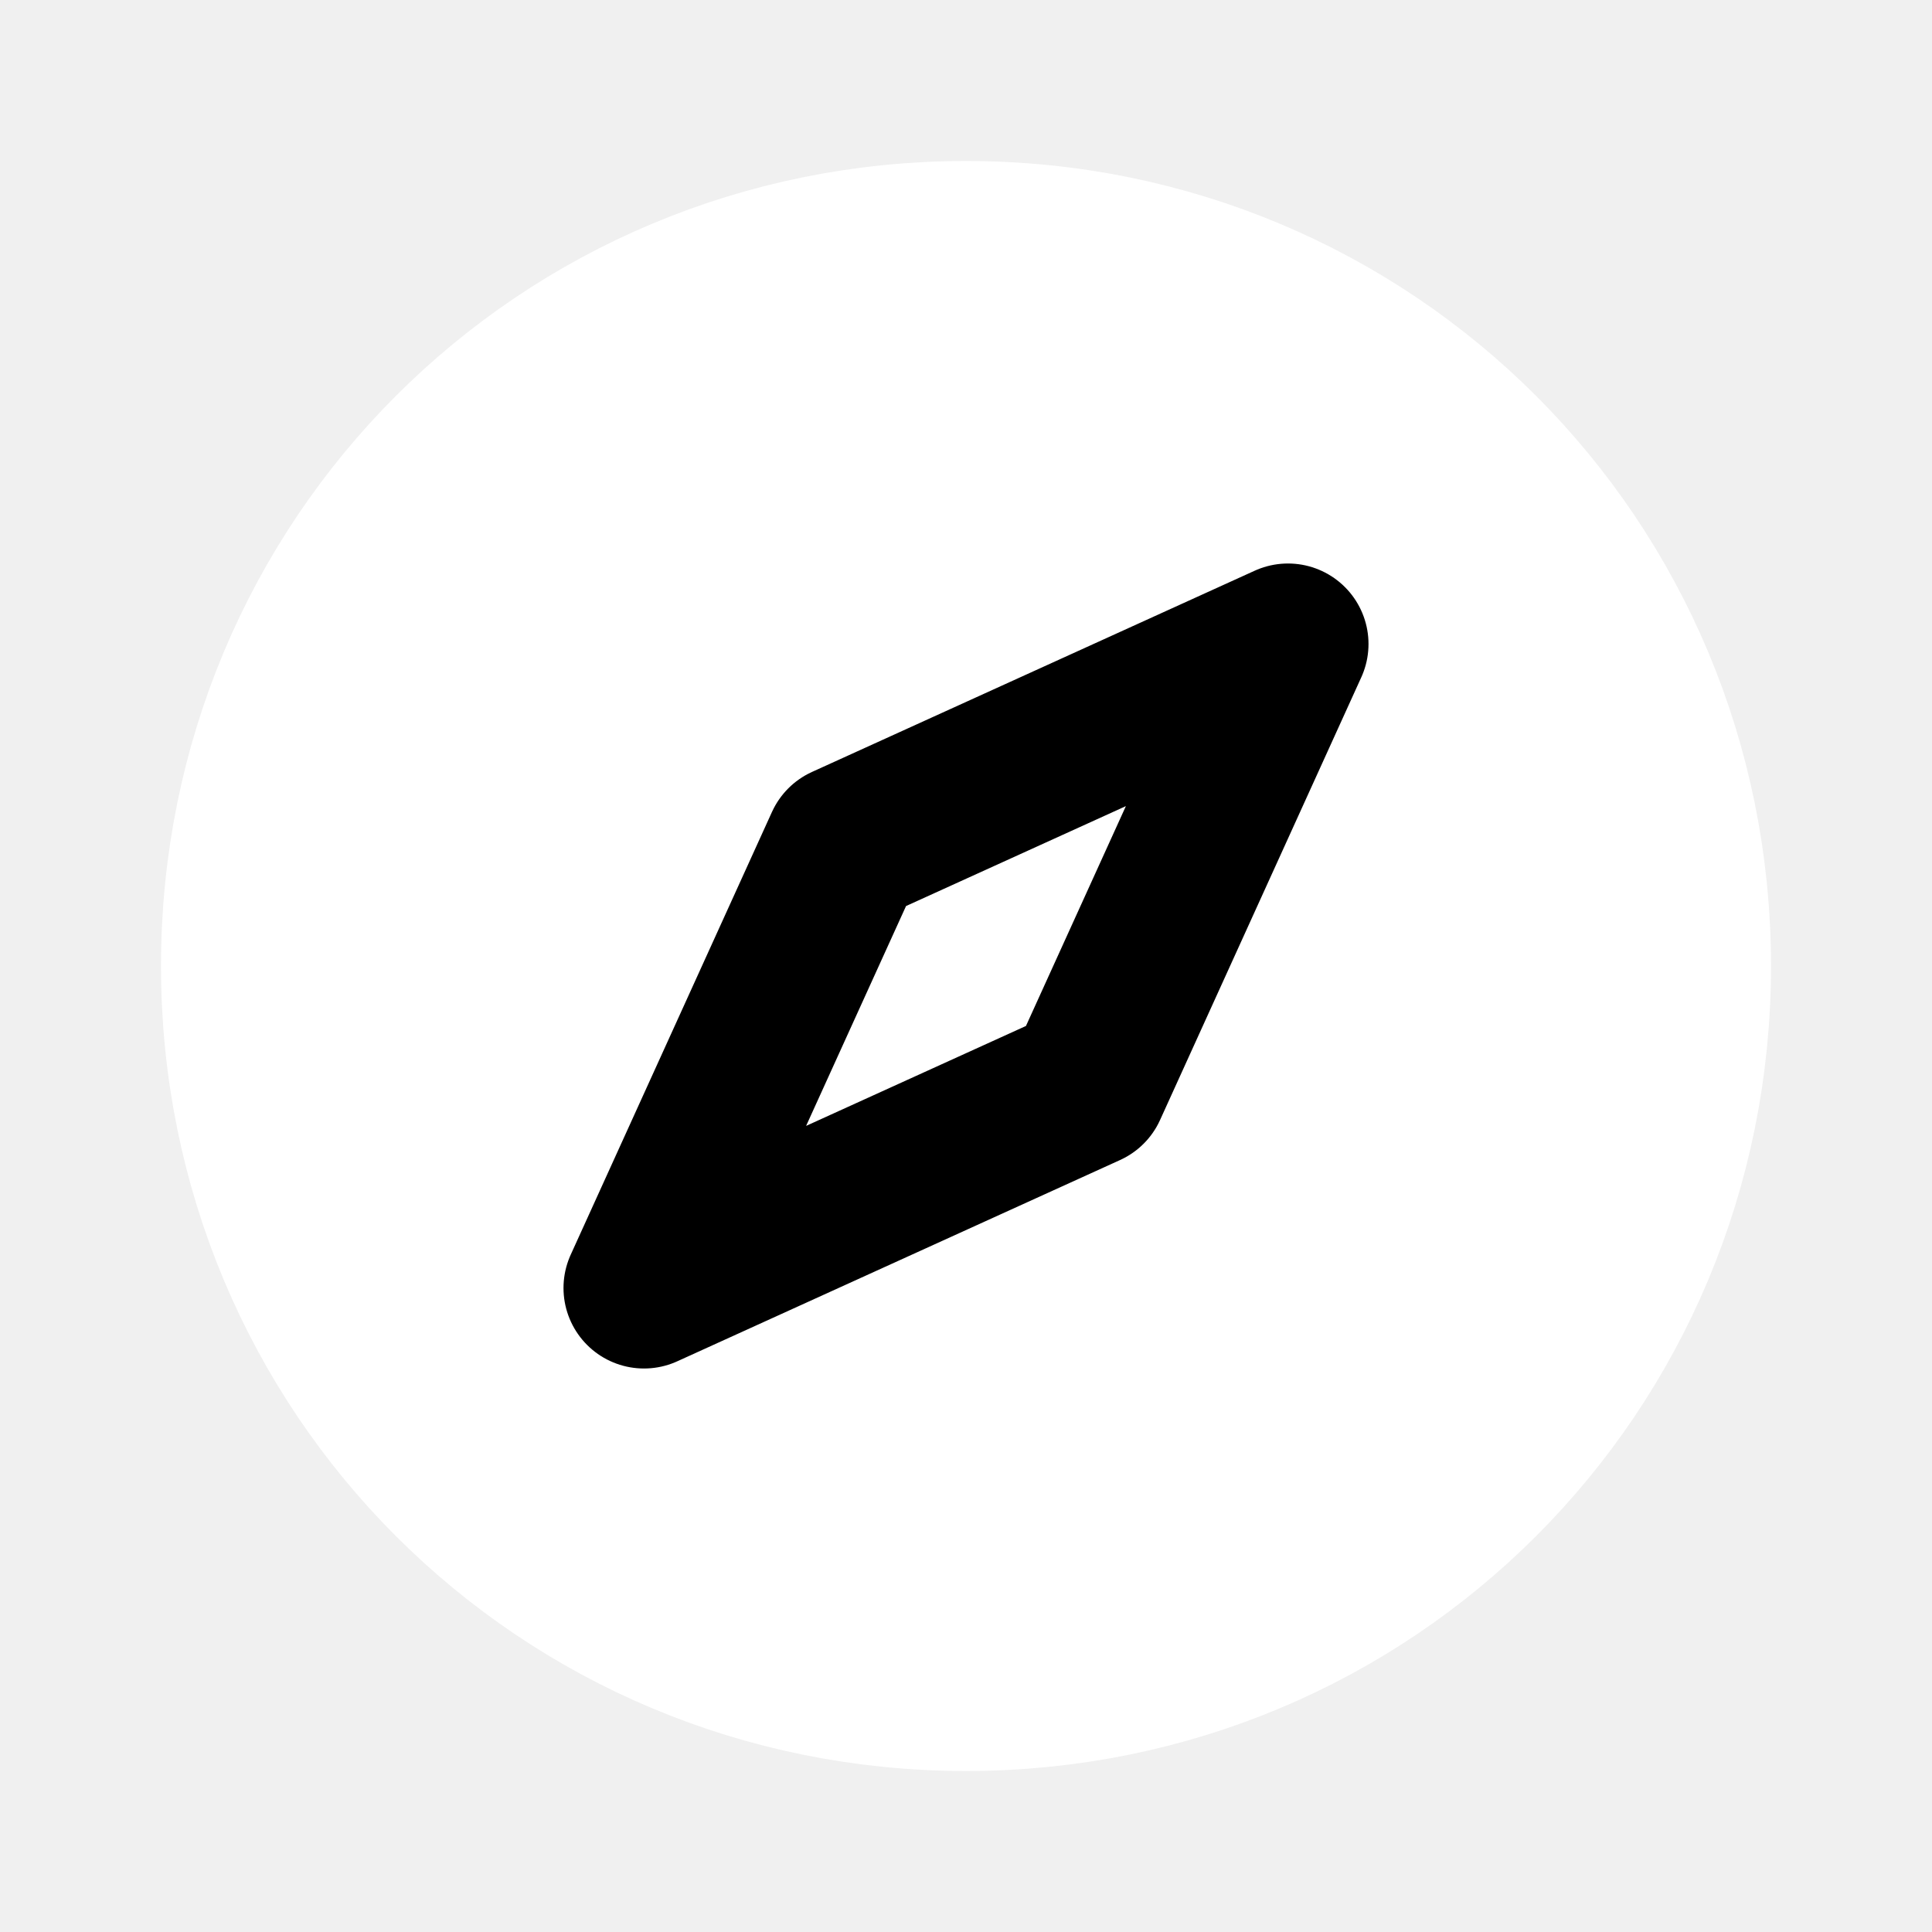
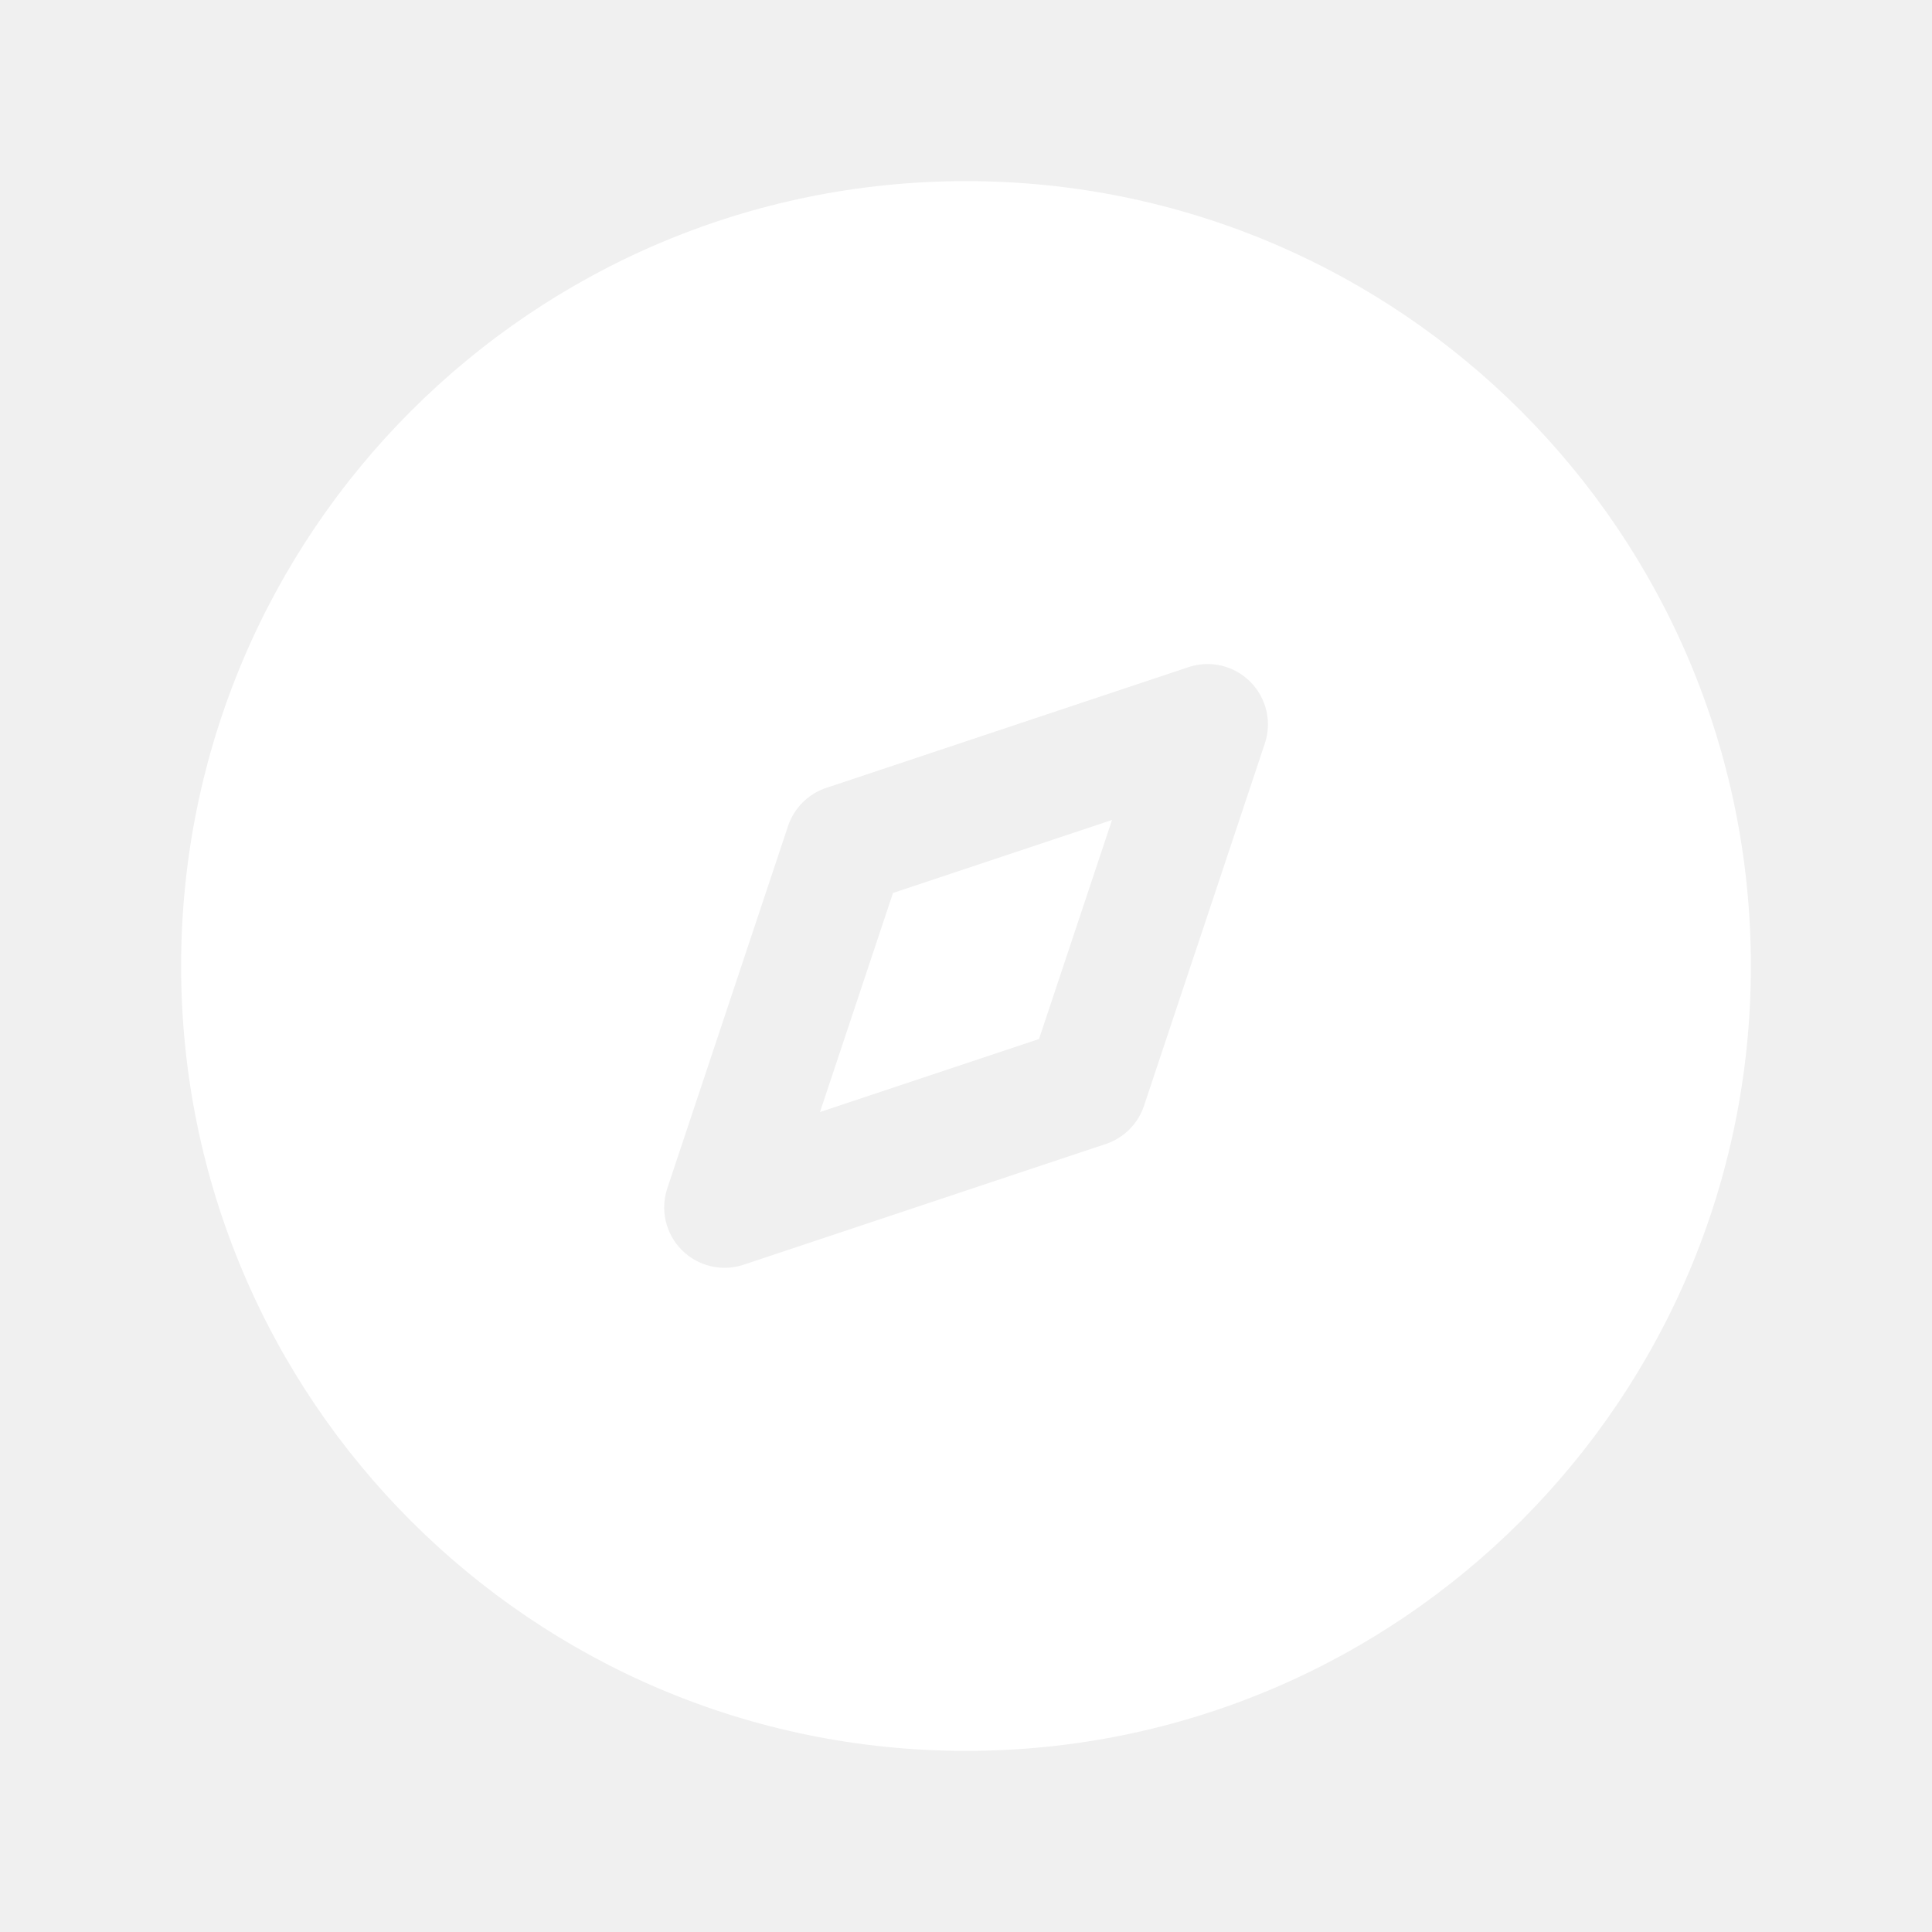
- <svg xmlns="http://www.w3.org/2000/svg" version="1.1" id="图层_1" x="0px" y="0px" viewBox="0 0 24 24" style="enable-background:new 0 0 24 24;" xml:space="preserve">
-   <style type="text/css">
- 	.st0{fill:#FFFFFF;stroke:#FFFFFF;stroke-width:2;stroke-linecap:round;stroke-linejoin:round;}
- 	.st1{fill:none;stroke:#000000;stroke-width:2;stroke-linecap:round;stroke-linejoin:round;}
- </style>
-   <g>
-     <path class="st0" d="M3,12c0,5,4,9,9,9s9-4,9-9s-4-9-9-9S3,7,3,12" />
+ <svg xmlns="http://www.w3.org/2000/svg" width="48" height="48" viewBox="0 0 24 24">
+   <g fill="#fff">
+     <path d="m10.186 13.814l.907-2.721l2.721-.907l-.907 2.721z" />
+     <path d="M2.25 12c0-5.385 4.365-9.75 9.75-9.75s9.75 4.365 9.75 9.75s-4.365 9.75-9.75 9.75S2.25 17.385 2.25 12m13.462-2.763a.75.75 0 0 0-.95-.949l-4.5 1.5a.75.75 0 0 0-.473.475l-1.5 4.5a.75.75 0 0 0 .948.948l4.5-1.5a.75.75 0 0 0 .474-.474z" />
  </g>
-   <path class="st1" d="M10.5,10.5L16,8l-2.5,5.5L8,16L10.5,10.5z" />
</svg>
